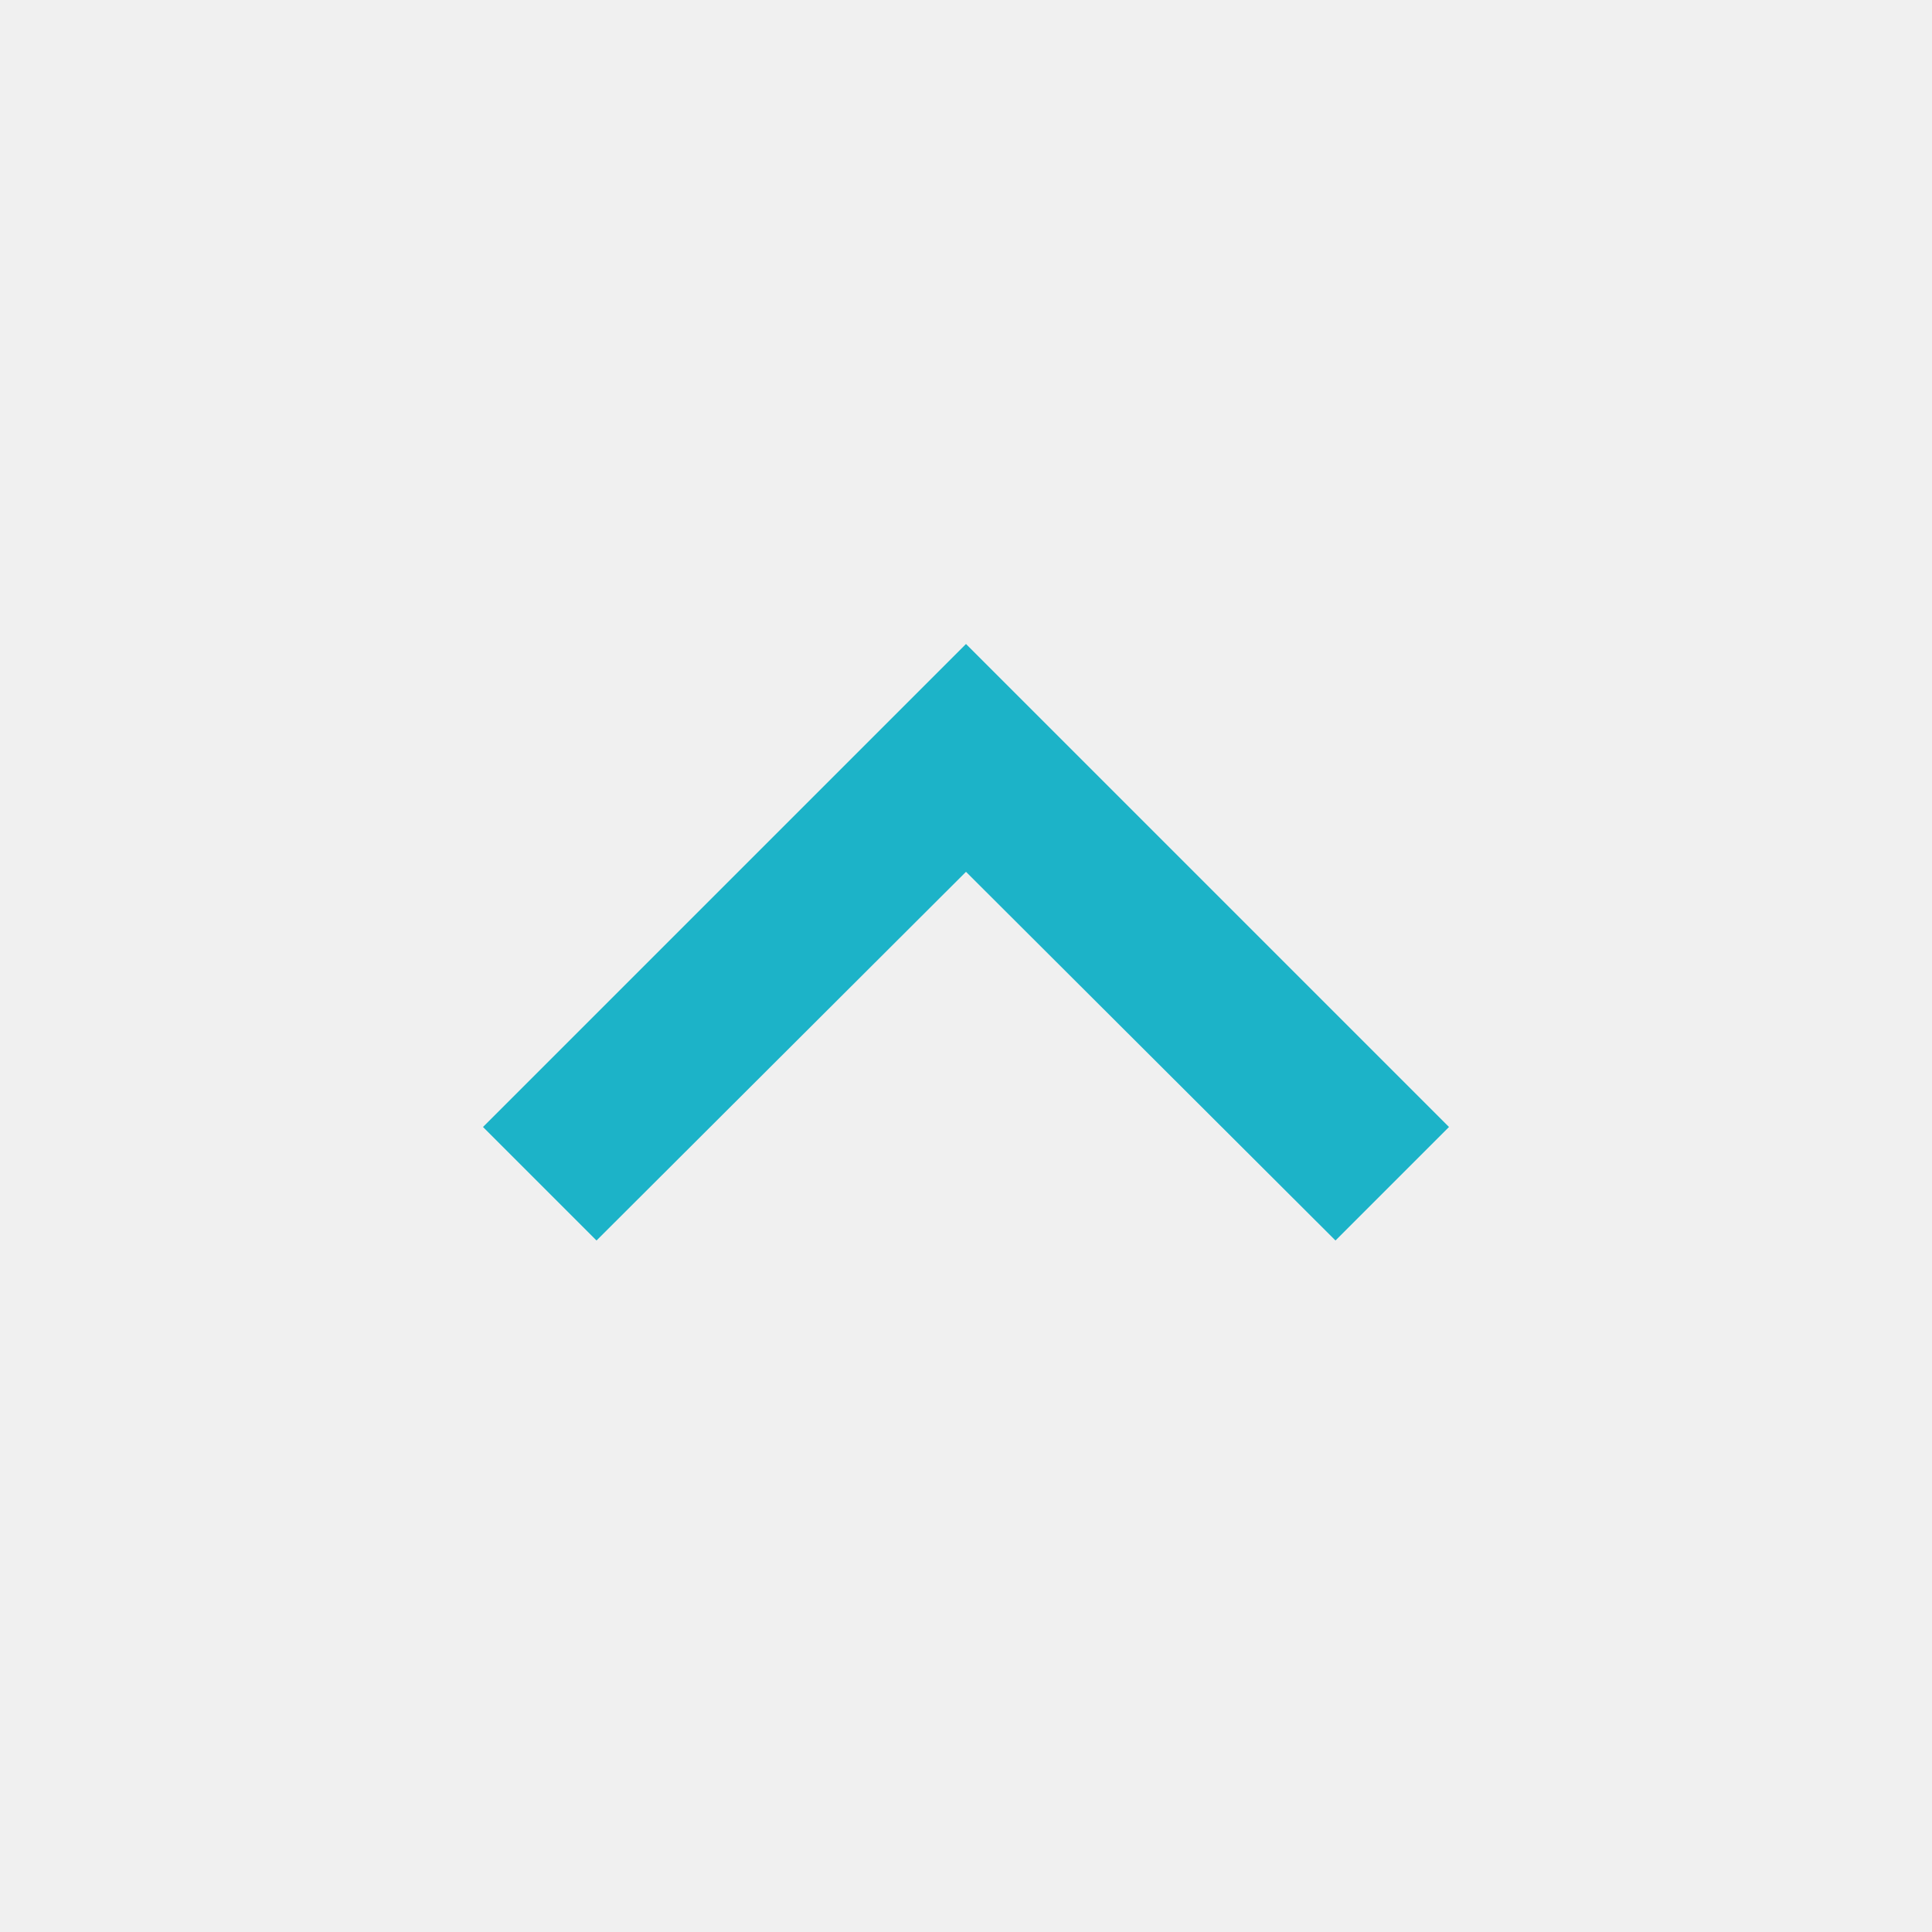
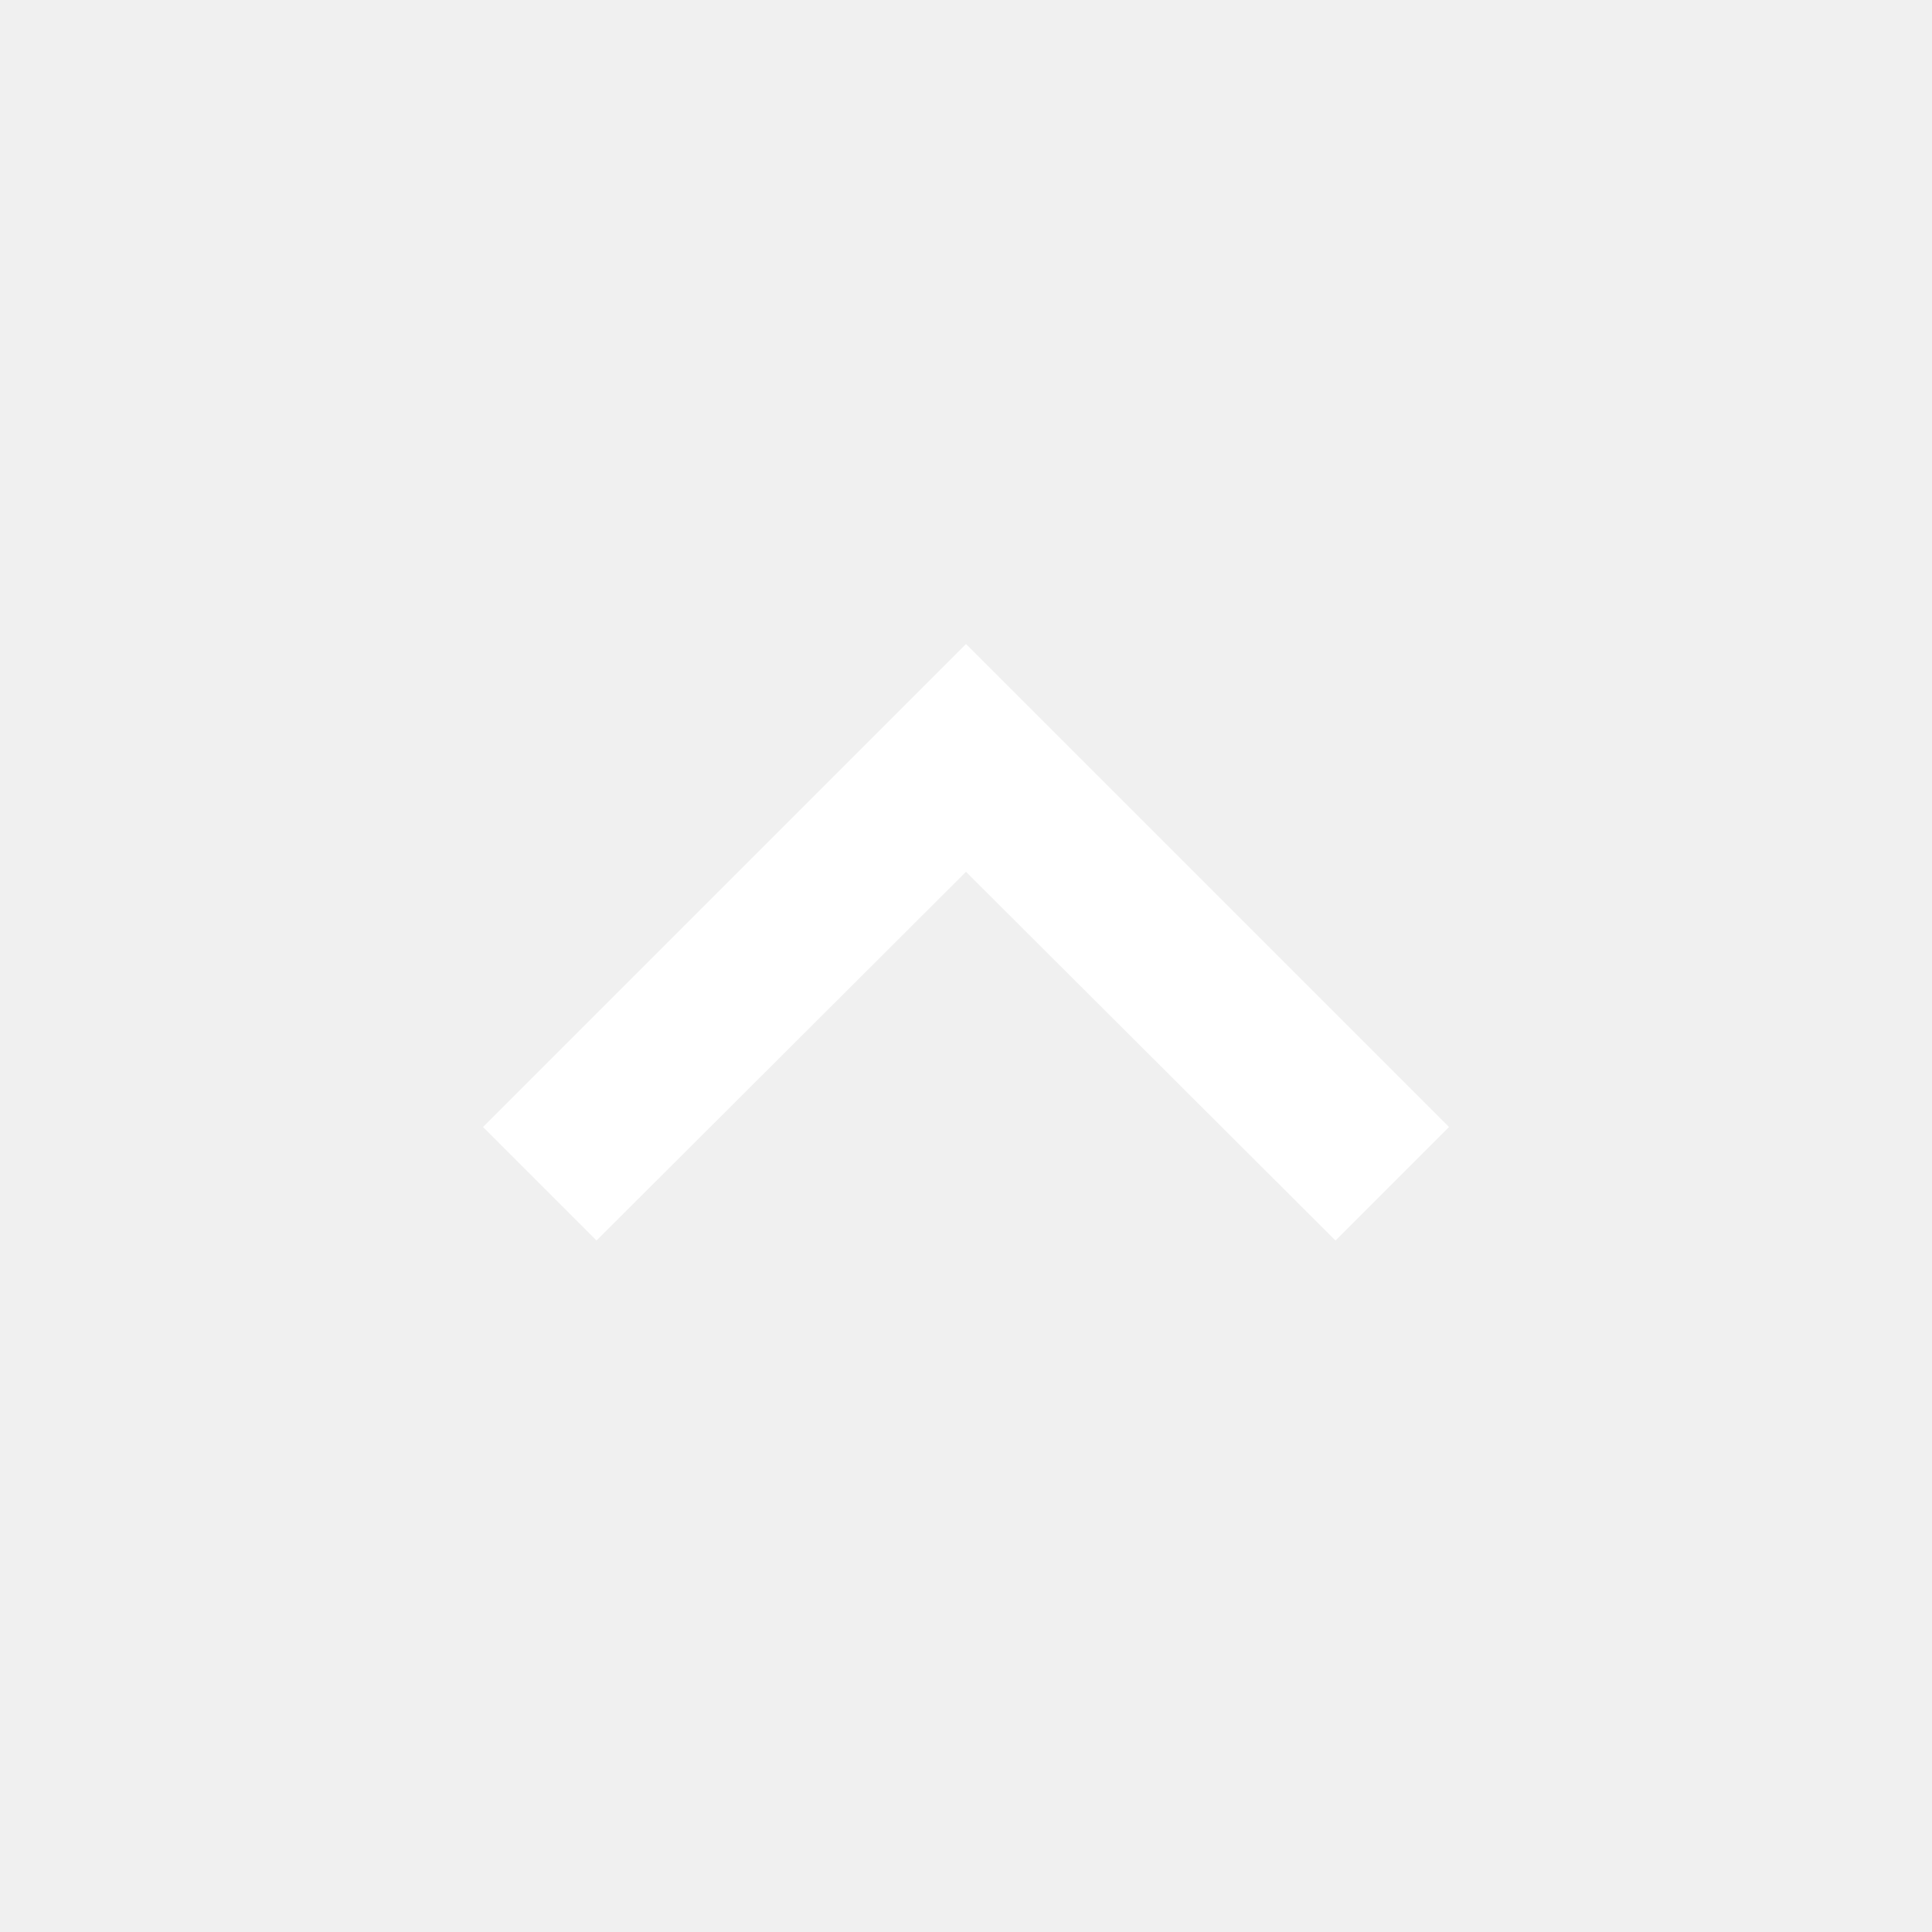
<svg xmlns="http://www.w3.org/2000/svg" width="24" height="24" viewBox="0 0 24 24">
-   <path d="M7.41 15.41L12 10.83l4.59 4.58L18 14l-6-6-6 6z" fill="#1CB3C8" />
+   <path d="M7.41 15.41L12 10.83l4.59 4.58L18 14l-6-6-6 6z" fill="#fff" />
  <path d="M0 0h24v24H0z" fill="none" />
</svg>
